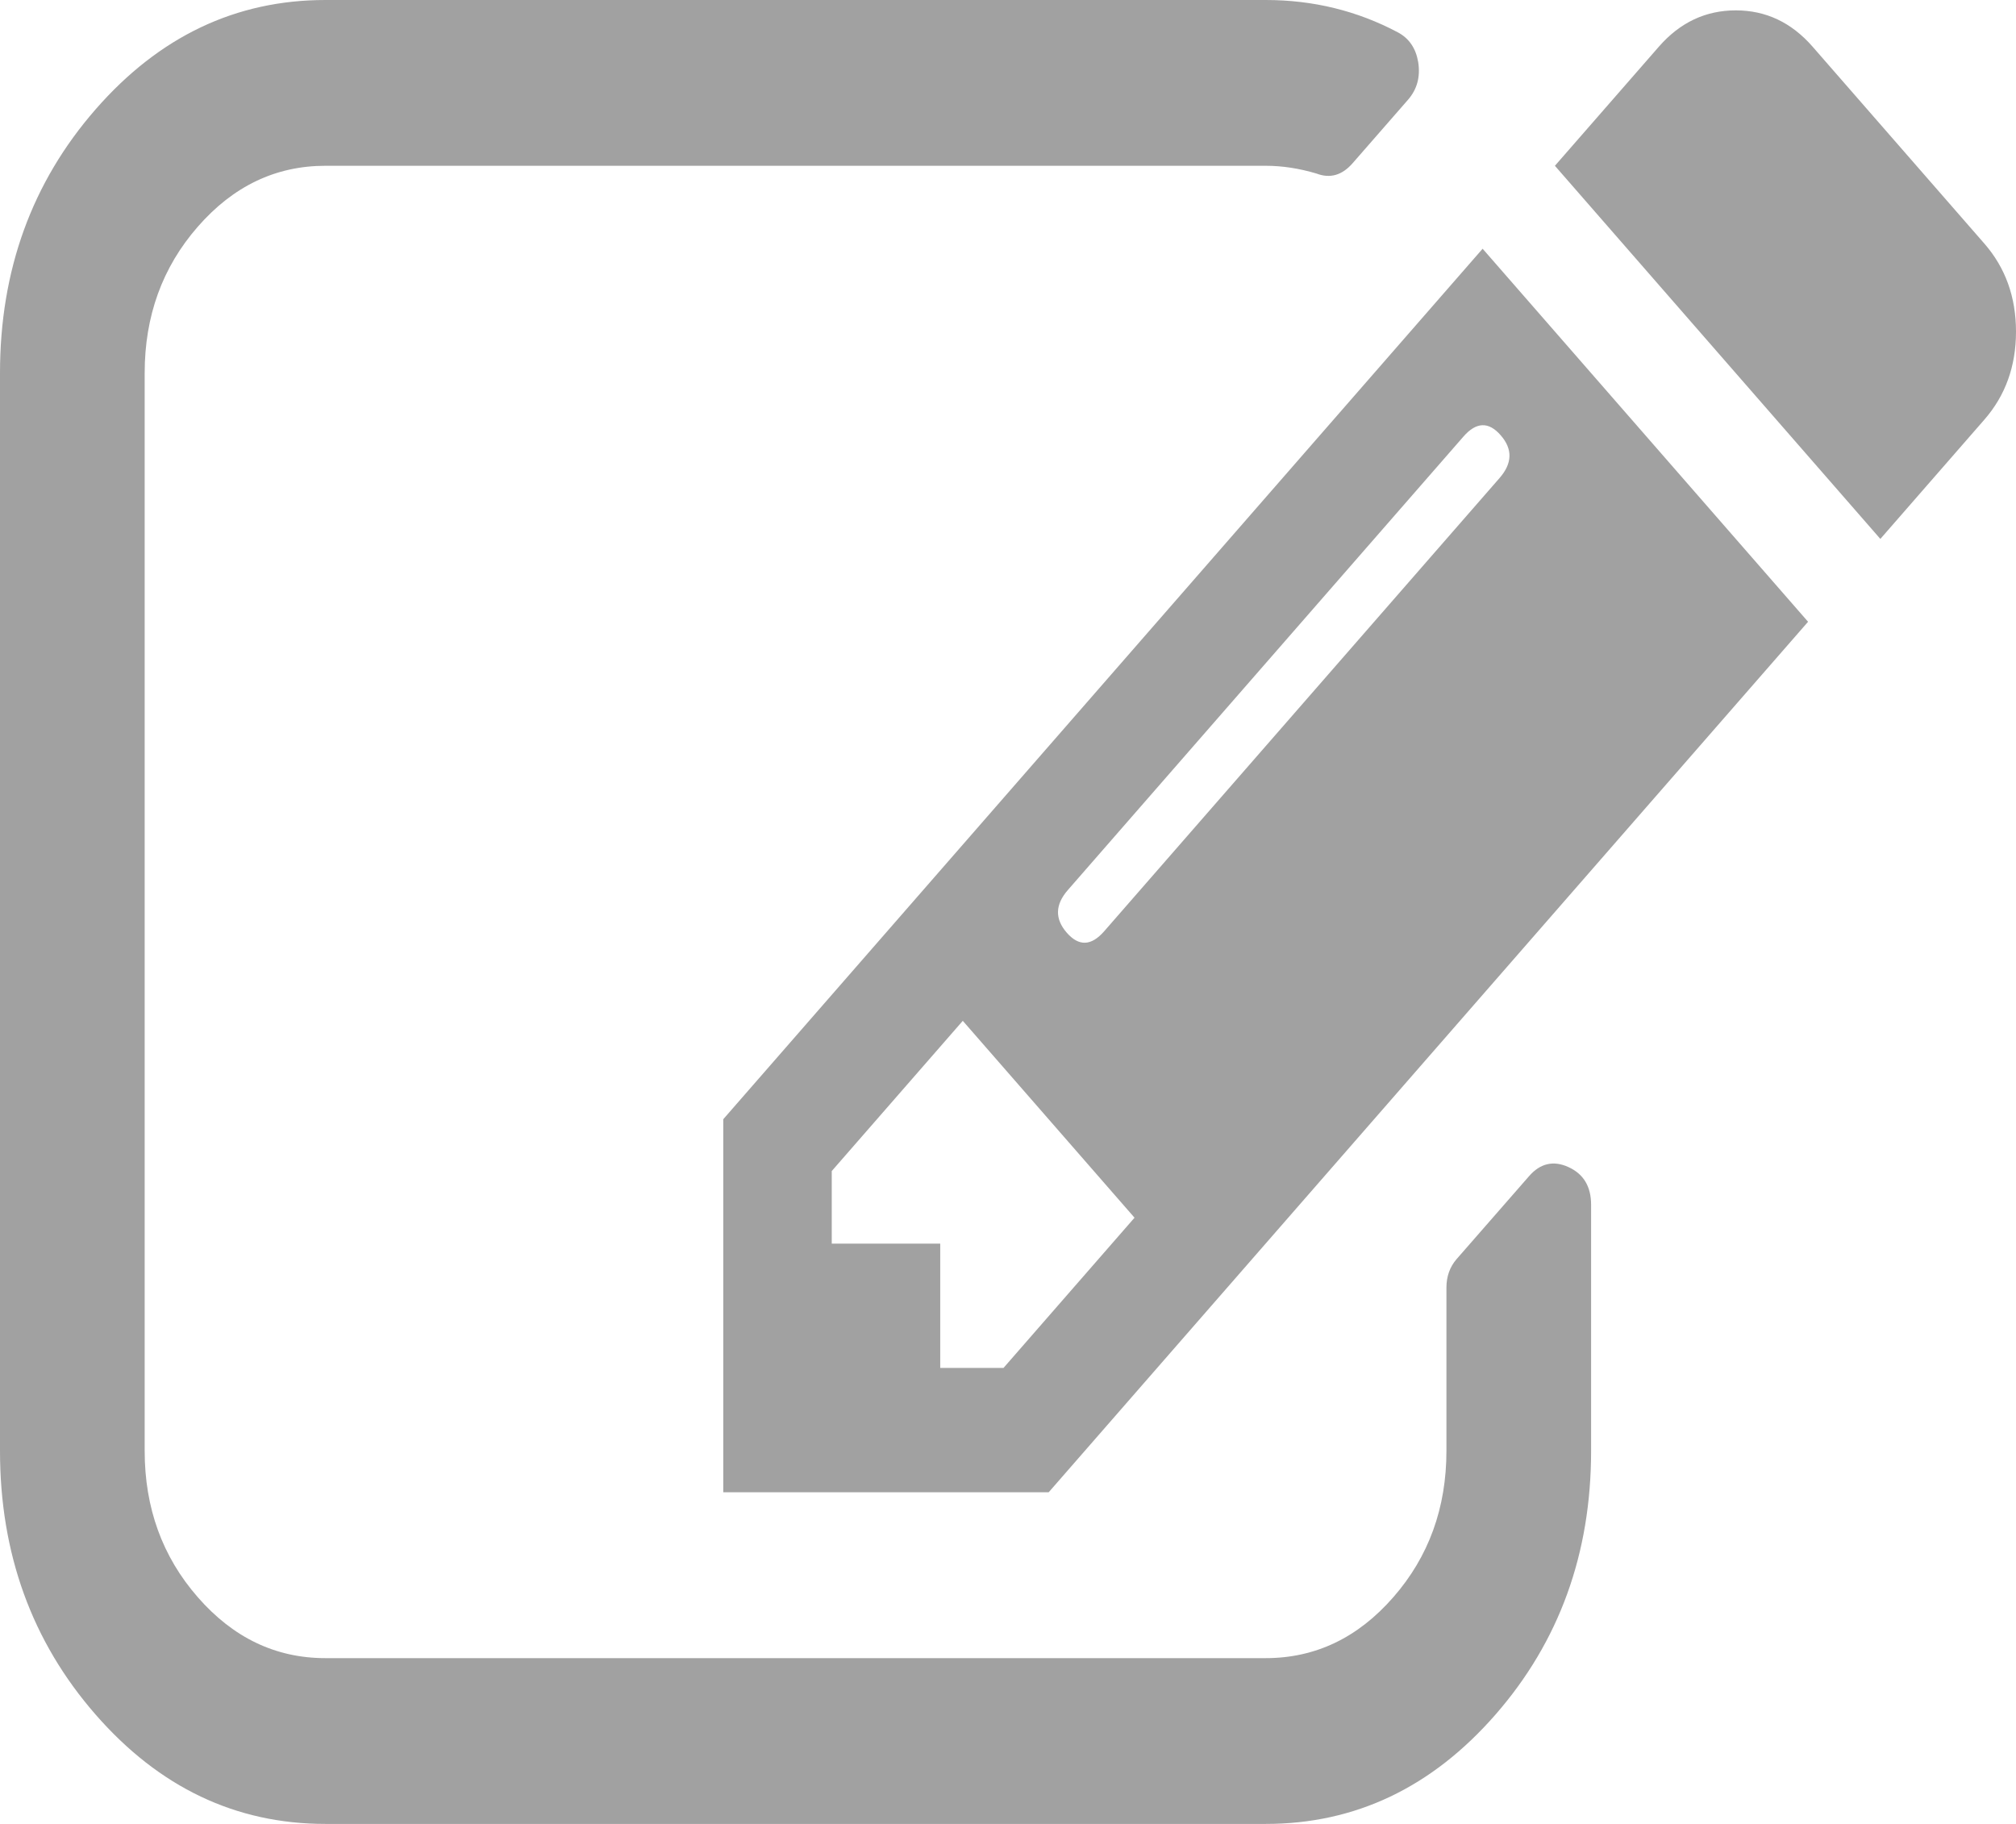
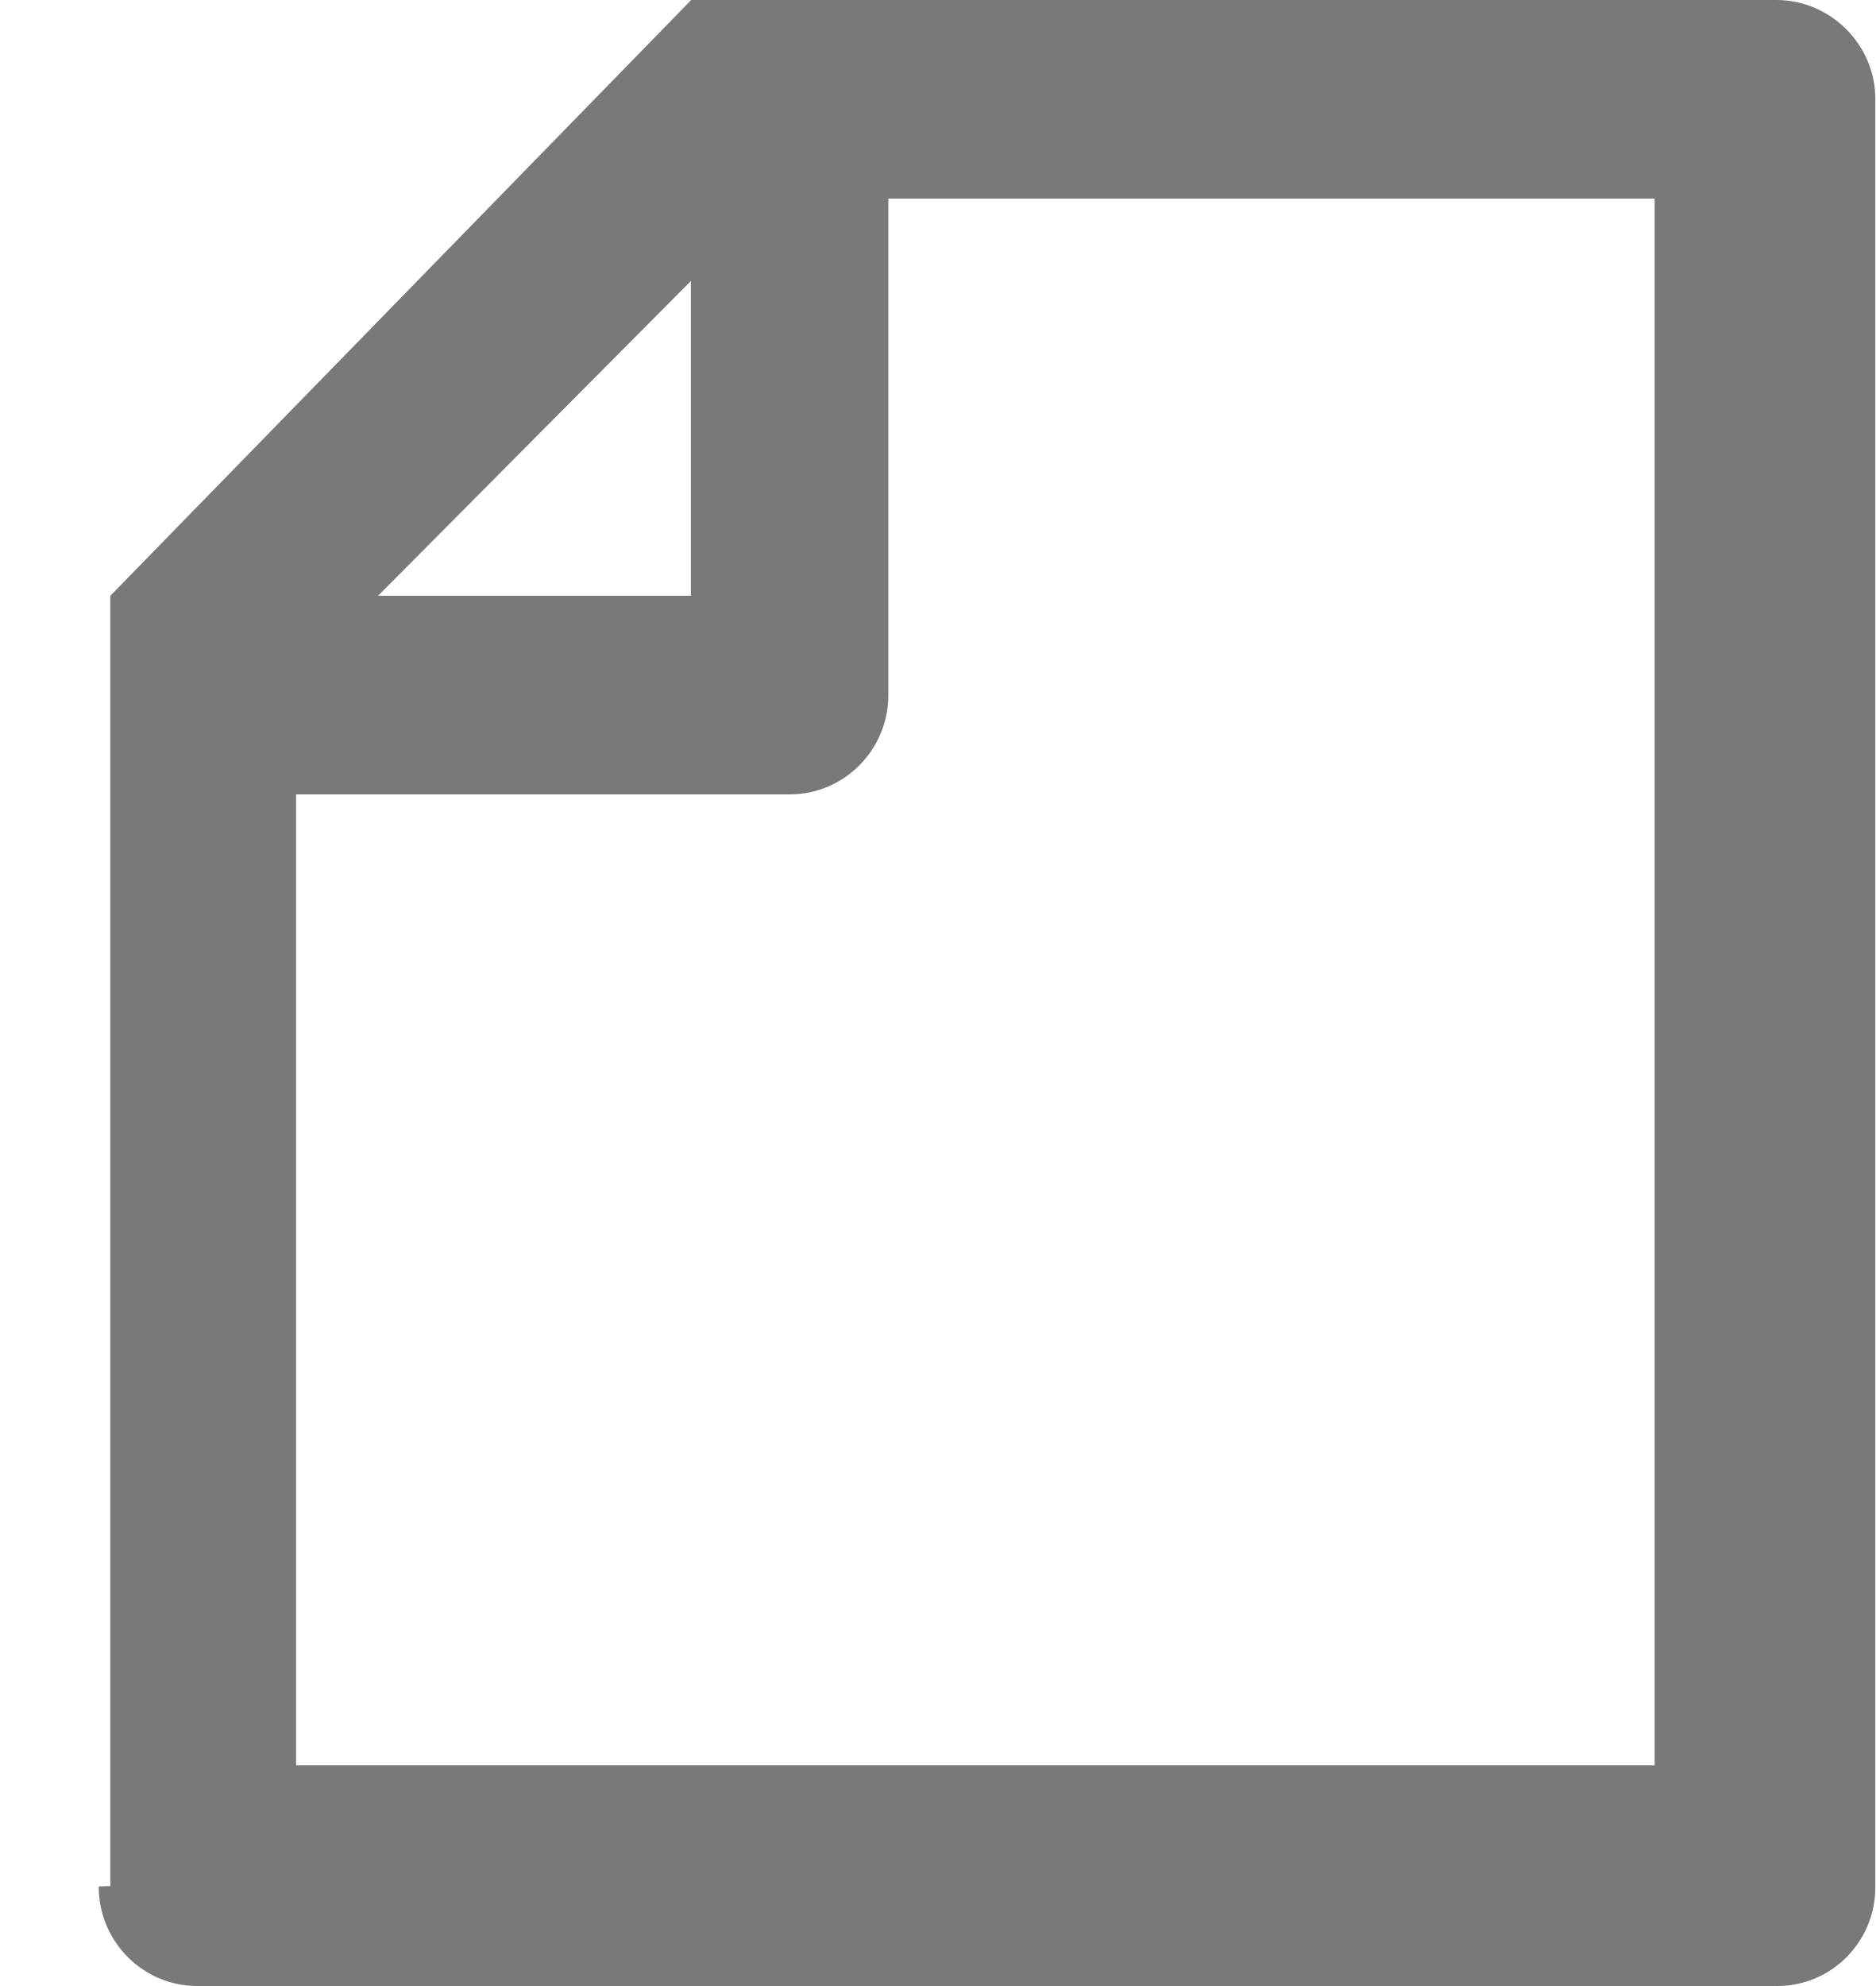
- <svg xmlns="http://www.w3.org/2000/svg" version="1.1" width="21px" height="19px">
-   <g transform="matrix(1 0 0 1 -544 -210 )">
-     <path d="M 9.794 14.25  L 10.453 14.25  L 11.818 12.685  L 10.029 10.634  L 8.664 12.199  L 8.664 12.955  L 9.794 12.955  L 9.794 14.25  Z M 15.621 4.979  C 15.754 4.826  15.758 4.678  15.632 4.534  C 15.507 4.39  15.377 4.395  15.244 4.548  L 11.124 9.271  C 10.99 9.424  10.987 9.572  11.112 9.716  C 11.238 9.86  11.367 9.855  11.501 9.702  L 15.621 4.979  Z M 16.339 12.158  C 16.496 12.23  16.574 12.361  16.574 12.55  L 16.574 15.114  C 16.574 16.184  16.242 17.1  15.579 17.86  C 14.916 18.62  14.118 19  13.184 19  L 3.39 19  C 2.456 19  1.658 18.62  0.995 17.86  C 0.332 17.1  0 16.184  0 15.114  L 0 3.886  C 0 2.816  0.332 1.9  0.995 1.14  C 1.658 0.38  2.456 0  3.39 0  L 13.184 0  C 13.678 0  14.137 0.112  14.561 0.337  C 14.679 0.4  14.749 0.504  14.773 0.648  C 14.797 0.801  14.761 0.931  14.667 1.039  L 14.09 1.7  C 13.98 1.826  13.855 1.862  13.714 1.808  C 13.533 1.754  13.357 1.727  13.184 1.727  L 3.39 1.727  C 2.872 1.727  2.429 1.939  2.06 2.362  C 1.691 2.784  1.507 3.293  1.507 3.886  L 1.507 15.114  C 1.507 15.707  1.691 16.216  2.06 16.638  C 2.429 17.061  2.872 17.273  3.39 17.273  L 13.184 17.273  C 13.702 17.273  14.145 17.061  14.514 16.638  C 14.883 16.216  15.067 15.707  15.067 15.114  L 15.067 13.413  C 15.067 13.296  15.103 13.197  15.173 13.116  L 15.927 12.253  C 16.044 12.118  16.182 12.086  16.339 12.158  Z M 7.534 11.659  L 15.444 2.591  L 18.834 6.477  L 10.924 15.545  L 7.534 15.545  L 7.534 11.659  Z M 21 3.455  C 21 3.814  20.89 4.12  20.67 4.372  L 19.587 5.614  L 16.197 1.727  L 17.28 0.486  C 17.5 0.234  17.767 0.108  18.081 0.108  C 18.395 0.108  18.661 0.234  18.881 0.486  L 20.67 2.537  C 20.89 2.789  21 3.095  21 3.455  Z " fill-rule="nonzero" fill="#a1a1a1" stroke="none" transform="matrix(1 0 0 1 544 210 )" />
+ <svg xmlns="http://www.w3.org/2000/svg" version="1.1" width="17px" height="18px">
+   <g transform="matrix(1 0 0 1 -614 -807 )">
+     <path d="M 1 5.4  L 6.263 0.003  L 6.263 0  L 16.103 0  C 16.597 0  17 0.409  17 0.893  L 17 17.107  C 17 17.6  16.602 18  16.112 18  L 1.783 18  C 1.292 17.997  0.895 17.595  0.895 17.1  C 0.895 17.098  0.895 17.096  1 17.094  L 1 5.4  Z M 6.263 2.547  L 3.427 5.4  L 6.263 5.4  L 6.263 2.547  Z M 15 1.8  L 8.053 1.8  L 8.053 6.3  C 8.053 6.797  7.652 7.2  7.158 7.2  L 2.684 7.2  L 2.684 16  L 15 16  L 15 1.8  Z " fill-rule="nonzero" fill="#797979" stroke="none" transform="matrix(1 0 0 1 614 807 )" />
  </g>
</svg>
